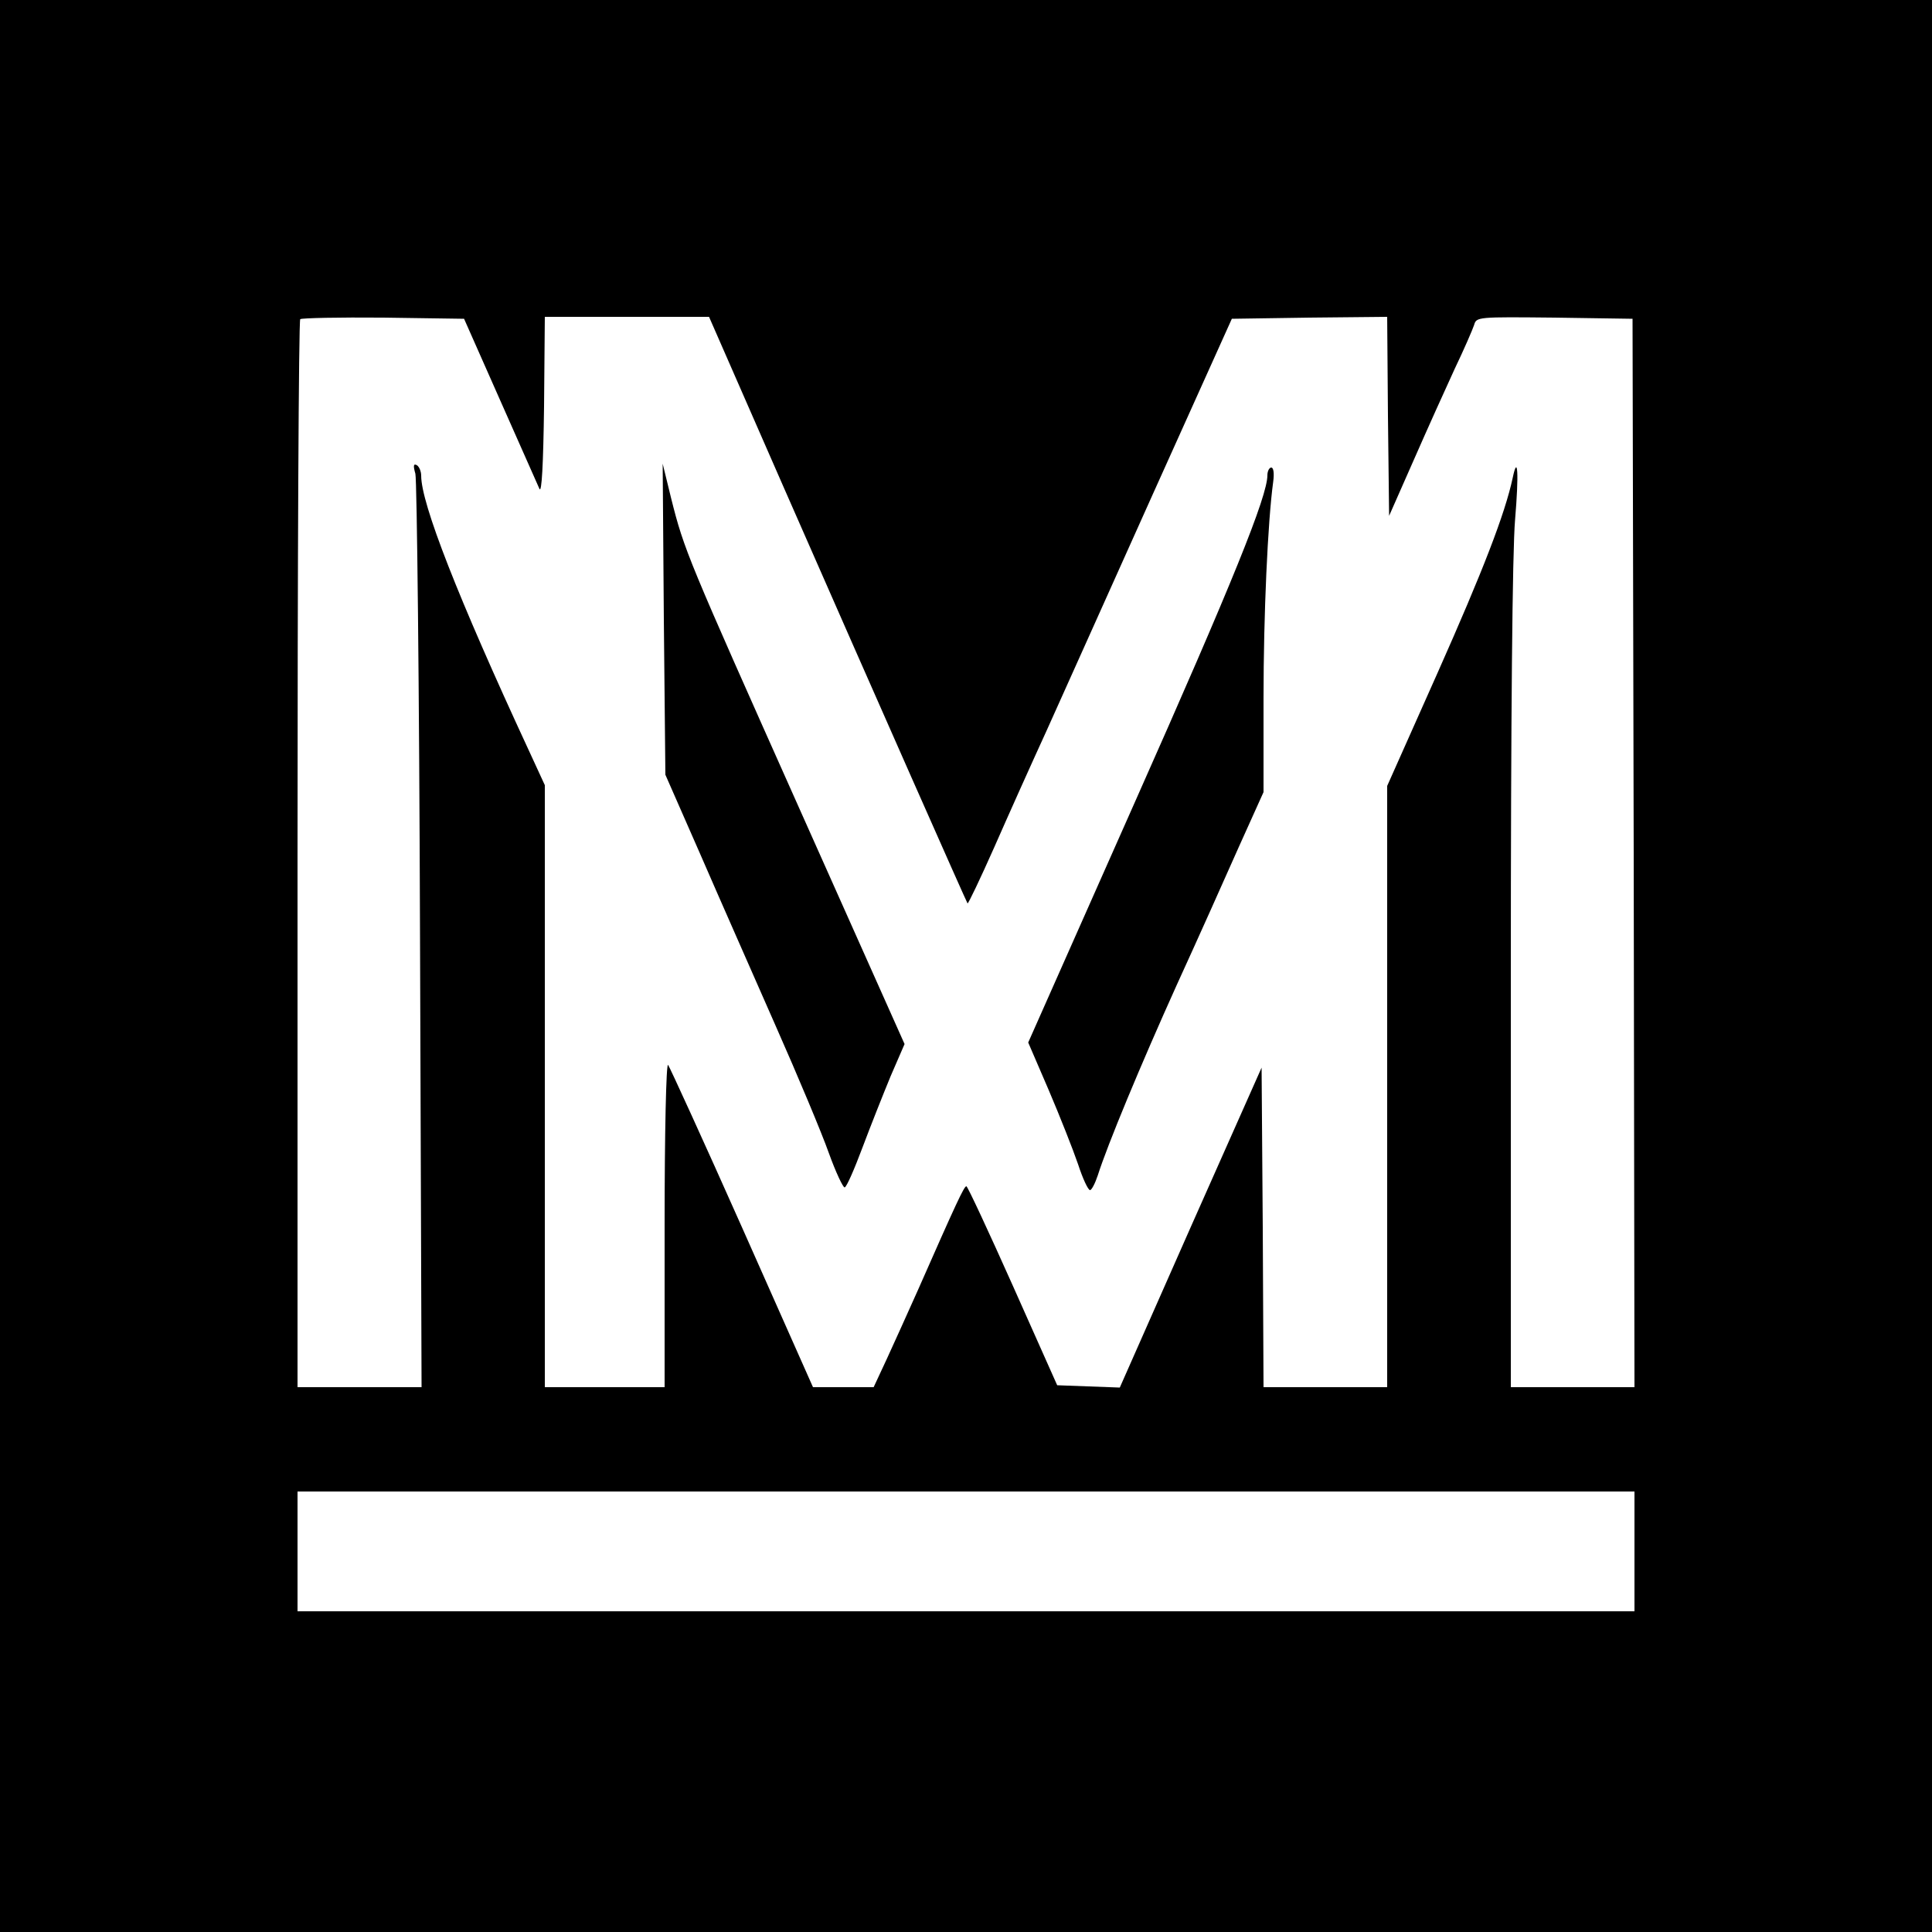
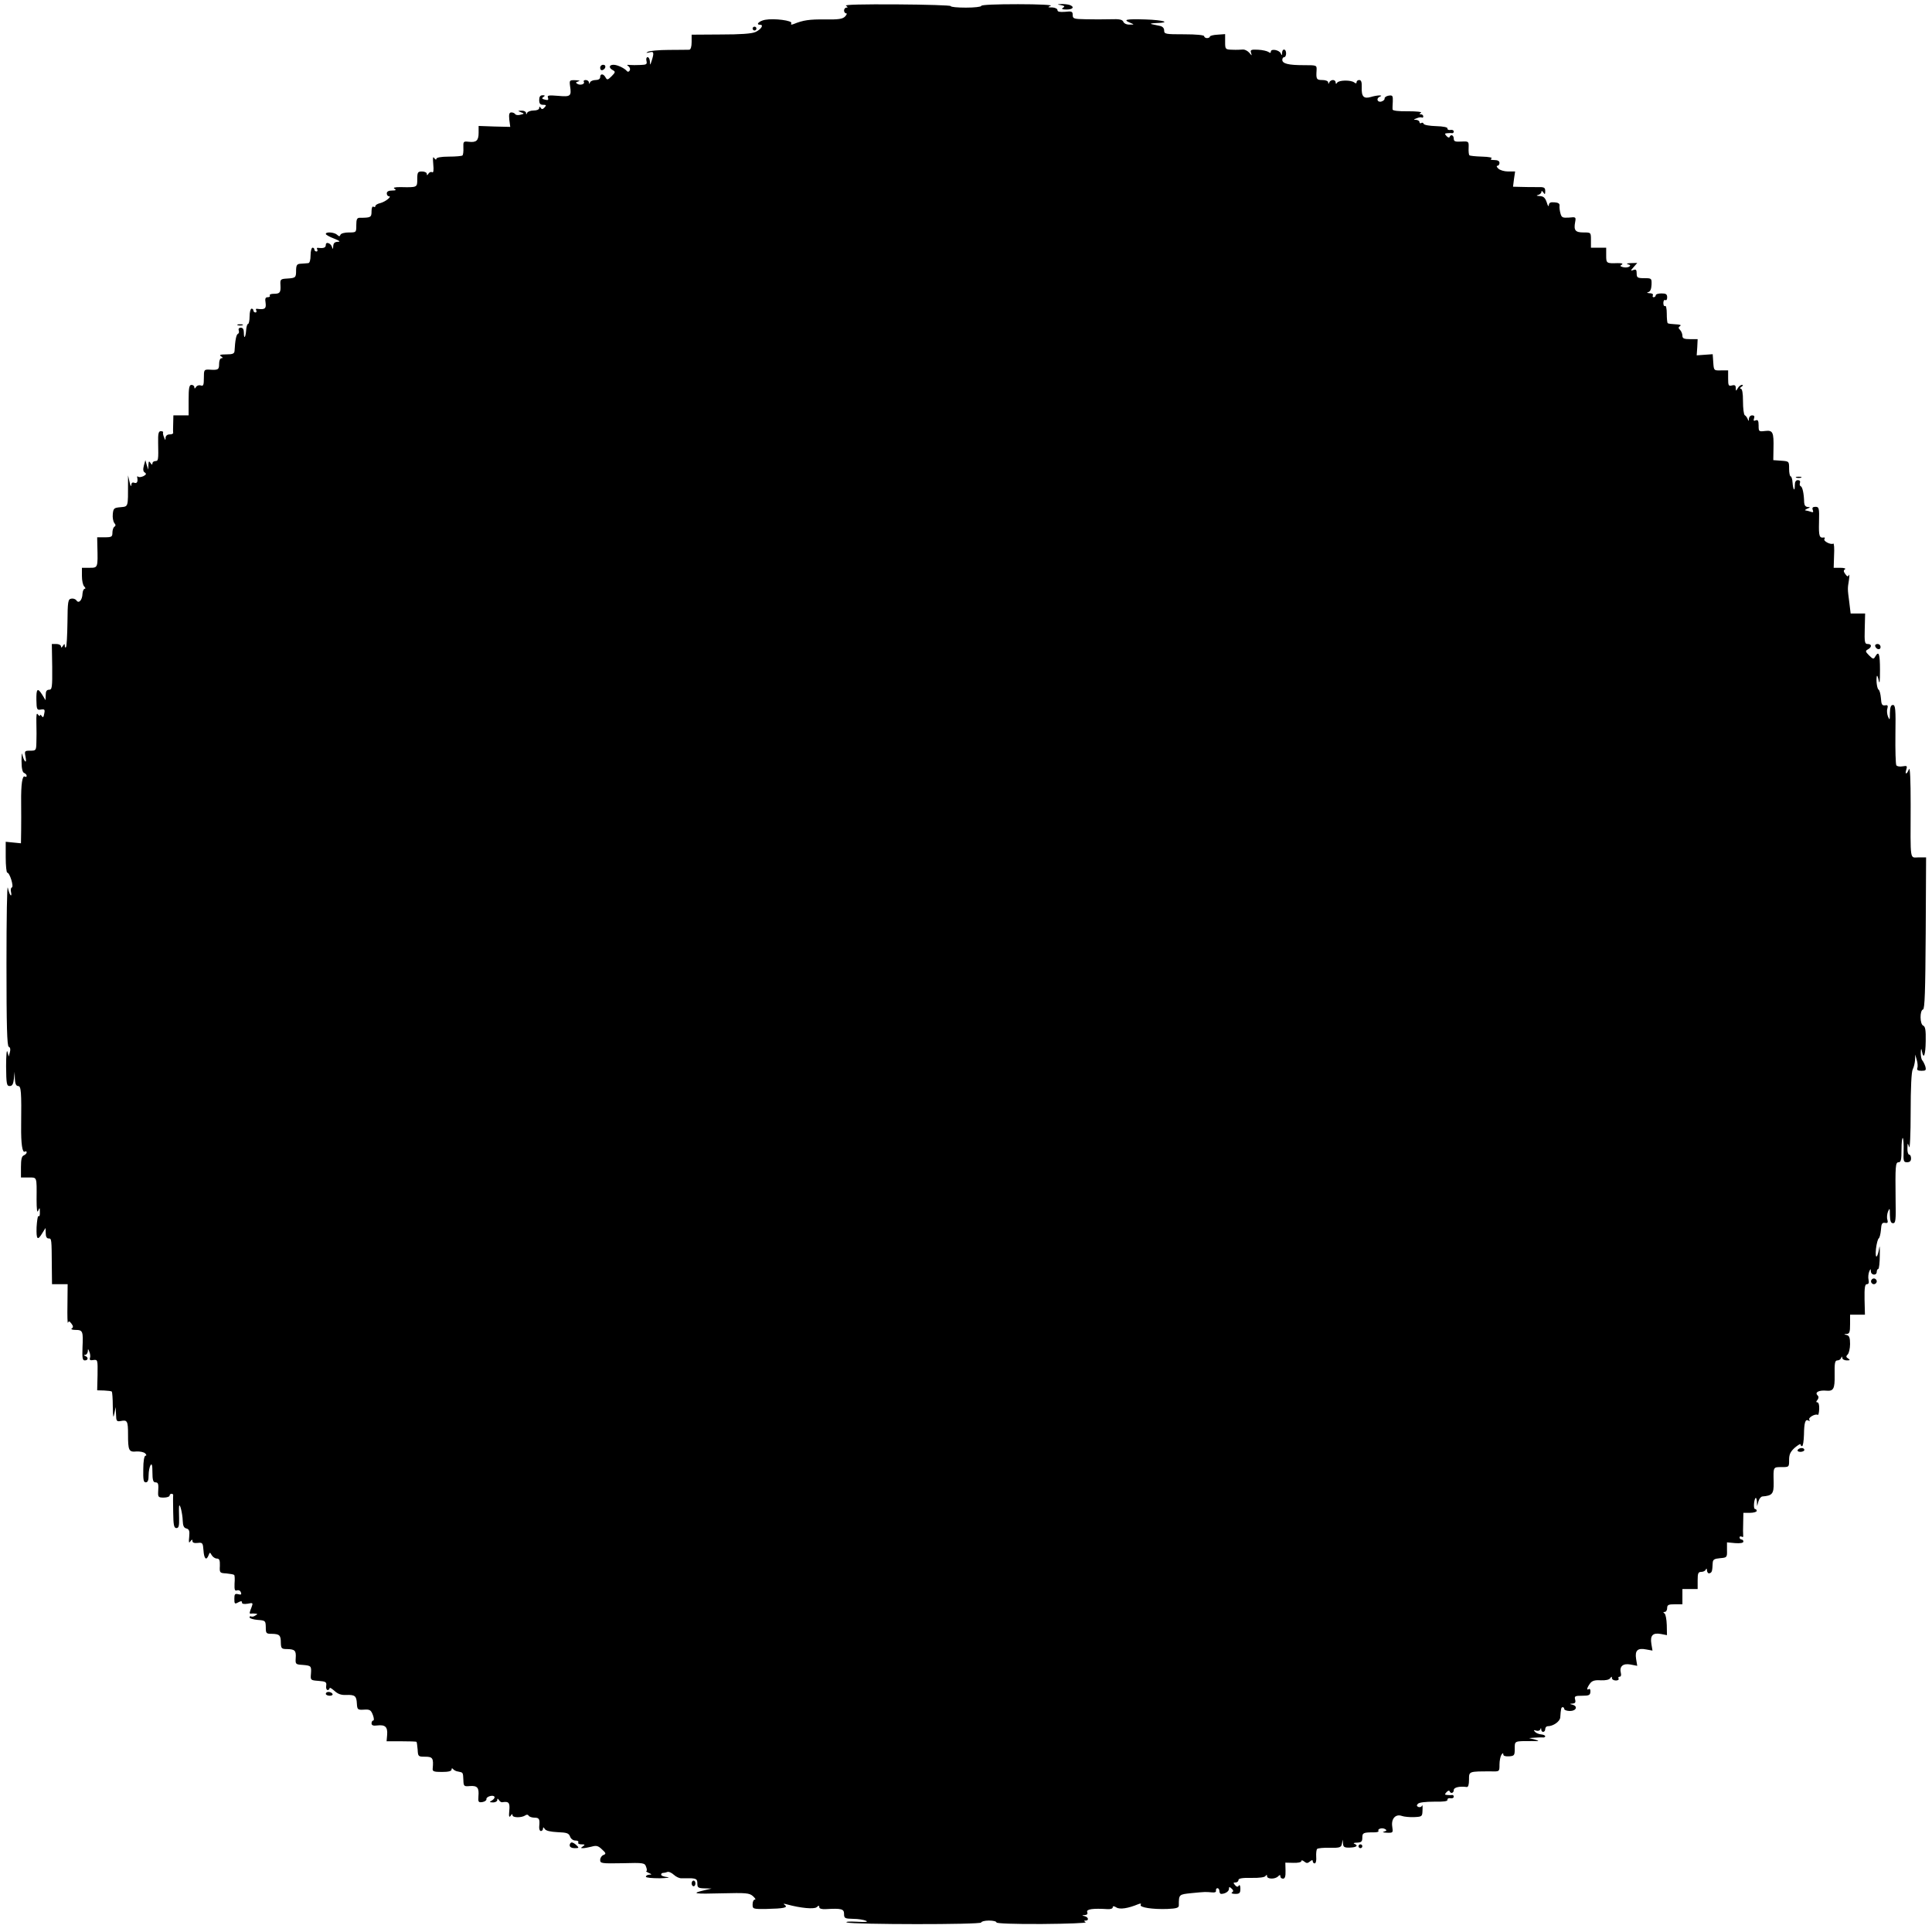
- <svg xmlns="http://www.w3.org/2000/svg" version="1.0" width="500pt" height="500pt" viewBox="0 0 500 500" preserveAspectRatio="xMidYMid meet">
-   <g transform="translate(0,500) scale(0.1,-0.1)" fill="#000000" stroke="none">
-     <path d="M0 2500 l0 -2500 2500 0 2500 0 0 2500 0 2500 -2500 0 -2500 0 0 -2500z m1294 1465 c51 -115 97 -219 102 -230 6 -13 10 63 12 213 l2 232 213 0 212 0 194 -443 c248 -565 472 -1071 475 -1075 2 -1 33 64 69 145 36 82 97 218 136 303 38 85 162 360 274 610 l205 455 201 3 201 2 2 -257 3 -258 64 145 c35 80 83 186 106 236 24 50 46 101 50 113 6 21 9 21 208 19 l202 -3 3 -1382 2 -1383 -160 0 -160 0 0 1059 c0 675 4 1106 11 1186 10 120 7 171 -6 109 -20 -94 -78 -243 -194 -504 l-131 -294 0 -778 0 -778 -160 0 -160 0 -2 414 -3 413 -184 -414 -183 -414 -81 3 -81 3 -115 258 c-63 141 -117 257 -120 257 -6 0 -26 -43 -126 -270 -26 -58 -62 -138 -80 -177 l-34 -73 -78 0 -79 0 -183 412 c-101 227 -188 417 -192 422 -5 6 -9 -178 -9 -412 l0 -422 -155 0 -155 0 0 779 0 779 -41 89 c-185 399 -279 640 -279 712 0 11 -5 23 -11 27 -9 5 -10 -1 -4 -22 4 -16 10 -554 12 -1196 l4 -1168 -160 0 -161 0 0 1378 c0 758 3 1382 7 1386 4 3 101 5 215 4 l209 -3 93 -210z m2936 -2980 l0 -155 -1730 0 -1730 0 0 155 0 155 1730 0 1730 0 0 -155z" />
-     <path d="M1718 3397 l4 -402 90 -205 c49 -113 137 -312 195 -444 58 -131 120 -279 138 -330 18 -50 37 -90 41 -89 5 1 25 47 46 103 21 56 54 139 73 185 l36 83 -272 609 c-291 652 -298 668 -332 803 l-22 90 3 -403z" />
-     <path d="M3280 3770 c0 -54 -90 -277 -343 -846 l-276 -622 53 -123 c29 -68 63 -154 76 -192 12 -37 26 -67 31 -67 4 0 13 17 20 38 25 79 111 286 204 492 54 118 126 279 161 358 l64 142 0 243 c0 217 11 458 25 560 3 22 1 37 -5 37 -5 0 -10 -9 -10 -20z" />
+ <svg xmlns="http://www.w3.org/2000/svg" version="1.0" width="1014pt" height="1014pt" viewBox="0 0 1014 1014" preserveAspectRatio="xMidYMid meet">
+   <g transform="translate(0,1014) scale(0.1,-0.1)" fill="#000000" stroke="none">
+     <path d="M4440 10110 c10 -7 11 -10 3 -10 -7 0 -13 -7 -13 -15 0 -8 5 -15 11 -15 6 0 3 -7 -6 -17 -13 -13 -35 -16 -105 -15 -82 1 -115 -4 -164 -24 -13 -5 -17 -4 -13 4 9 14 -90 27 -138 18 -31 -6 -51 -26 -25 -26 20 0 4 -25 -25 -38 -20 -9 -79 -13 -182 -13 l-153 -1 0 -39 c0 -24 -5 -39 -12 -40 -7 0 -56 -1 -108 -1 -52 0 -102 -5 -110 -10 -11 -6 -9 -7 8 -3 24 7 26 -1 12 -45 -8 -24 -8 -24 -9 -2 -1 12 -6 22 -12 22 -6 0 -9 -9 -6 -20 4 -17 0 -20 -31 -21 -21 -1 -46 -1 -57 0 -15 2 -17 0 -6 -7 7 -6 10 -15 6 -22 -4 -7 -10 -8 -14 -4 -11 15 -50 34 -71 34 -24 0 -26 -16 -4 -28 15 -8 14 -12 -6 -32 -20 -20 -24 -21 -32 -6 -11 20 -28 21 -28 1 0 -9 -9 -15 -24 -15 -13 0 -27 -6 -29 -12 -4 -10 -6 -10 -6 0 -1 6 -8 12 -17 12 -8 0 -13 -4 -10 -9 8 -12 -18 -21 -34 -11 -10 6 -8 9 6 13 11 3 5 5 -15 6 -32 1 -33 0 -29 -31 8 -53 3 -57 -63 -51 -50 4 -58 3 -53 -10 4 -12 0 -14 -16 -10 -16 4 -18 8 -8 14 10 7 9 9 -4 9 -13 0 -18 -8 -18 -25 0 -18 5 -25 20 -25 17 0 19 -2 8 -14 -9 -10 -15 -11 -20 -2 -6 8 -8 8 -8 -1 0 -8 -13 -13 -29 -13 -16 0 -32 -6 -34 -12 -4 -10 -6 -10 -6 0 -1 6 -11 12 -23 11 -21 0 -22 -1 -4 -8 19 -7 19 -8 -2 -13 -12 -4 -25 -2 -28 3 -3 5 -12 9 -20 9 -11 0 -14 -9 -11 -38 l5 -38 -83 2 -83 3 0 -36 c0 -41 -12 -52 -53 -47 -27 3 -28 1 -27 -31 1 -19 -1 -38 -5 -41 -3 -3 -35 -6 -71 -6 -42 0 -66 -5 -66 -12 0 -6 -5 -4 -11 4 -7 11 -8 2 -5 -33 3 -31 1 -45 -6 -41 -6 4 -14 0 -19 -7 -6 -10 -9 -11 -9 -1 0 6 -11 12 -25 12 -22 0 -25 -4 -25 -40 0 -44 1 -44 -89 -42 -30 0 -40 -3 -30 -9 10 -6 7 -9 -13 -9 -18 0 -28 -5 -28 -15 0 -8 5 -15 11 -15 18 0 -18 -29 -45 -36 -14 -3 -26 -10 -26 -16 0 -5 -4 -6 -10 -3 -6 4 -10 -7 -10 -24 0 -32 -4 -34 -62 -34 -14 0 -18 -8 -18 -38 0 -39 0 -39 -39 -39 -22 0 -41 -5 -44 -12 -4 -10 -7 -10 -18 0 -14 13 -59 17 -59 4 0 -4 19 -15 43 -24 30 -12 36 -17 20 -17 -17 -1 -23 -7 -24 -23 -1 -16 -3 -18 -6 -6 -5 21 -33 32 -33 13 0 -15 -11 -19 -39 -16 -7 2 -10 -2 -6 -8 3 -6 1 -11 -4 -11 -6 0 -11 5 -11 10 0 6 -4 10 -10 10 -5 0 -10 -18 -10 -40 0 -25 -5 -41 -12 -41 -7 -1 -24 -2 -38 -3 -21 -1 -25 -6 -26 -33 0 -40 -1 -42 -47 -45 -35 -2 -37 -4 -35 -35 2 -39 -3 -45 -36 -45 -14 0 -23 -4 -20 -9 3 -5 -2 -9 -11 -9 -12 0 -15 -7 -11 -30 4 -30 -4 -36 -43 -31 -7 2 -10 -2 -6 -8 3 -6 1 -11 -4 -11 -6 0 -11 5 -11 10 0 6 -4 10 -10 10 -5 0 -10 -18 -10 -40 0 -22 -4 -40 -8 -40 -4 0 -9 -14 -10 -32 -3 -40 -12 -51 -12 -15 0 18 -5 27 -16 27 -10 0 -14 -6 -11 -14 3 -8 1 -16 -4 -18 -9 -3 -15 -35 -18 -90 -1 -14 -10 -18 -43 -18 -32 0 -39 -3 -28 -10 10 -6 11 -10 3 -10 -8 0 -13 -13 -13 -30 0 -31 -5 -33 -52 -30 -27 1 -28 -1 -28 -44 0 -37 -3 -44 -16 -39 -9 3 -20 0 -25 -8 -6 -10 -9 -10 -9 -1 0 6 -7 12 -15 12 -12 0 -15 -16 -15 -80 l0 -80 -40 0 -40 0 -1 -42 c-1 -24 -1 -46 0 -50 0 -5 -8 -8 -19 -8 -12 0 -20 -7 -21 -17 0 -15 -2 -15 -8 2 -5 11 -7 23 -5 26 2 3 -4 6 -12 6 -12 0 -15 -13 -14 -61 2 -90 1 -96 -15 -96 -8 0 -15 -6 -15 -12 0 -9 -4 -8 -10 2 -8 12 -10 10 -11 -10 l-1 -25 -8 25 -7 25 -8 -29 c-5 -19 -4 -31 5 -36 9 -6 8 -11 -7 -19 -11 -5 -24 -7 -28 -3 -3 4 -6 2 -5 -3 5 -23 -1 -34 -15 -29 -10 4 -15 0 -16 -12 -1 -11 -5 -3 -9 16 l-8 35 0 -40 c0 -128 2 -123 -39 -127 -35 -3 -38 -6 -41 -36 -2 -18 2 -39 8 -47 8 -9 8 -15 0 -20 -5 -3 -10 -17 -10 -31 0 -21 -4 -24 -40 -24 l-40 0 1 -47 c3 -114 3 -113 -41 -113 l-40 0 0 -43 c0 -24 5 -48 12 -55 7 -7 8 -12 3 -12 -6 0 -11 -12 -12 -26 -1 -34 -20 -54 -32 -35 -5 7 -17 11 -27 9 -17 -3 -19 -14 -20 -126 -1 -68 -4 -126 -8 -129 -3 -4 -6 0 -6 8 0 11 -2 11 -10 -1 -6 -10 -10 -11 -10 -2 0 6 -11 12 -24 12 l-24 0 2 -120 c1 -108 -1 -120 -16 -120 -13 0 -18 -8 -18 -27 l-1 -28 -17 28 c-25 40 -32 33 -31 -27 1 -50 3 -54 24 -50 19 3 22 0 17 -22 -3 -19 -7 -22 -13 -12 -5 7 -9 9 -9 3 0 -5 -5 -3 -11 5 -7 11 -9 -1 -8 -45 1 -33 1 -79 0 -102 -1 -41 -2 -43 -32 -43 -30 0 -31 -1 -25 -32 4 -20 3 -29 -3 -23 -5 6 -11 21 -14 35 -2 14 -4 -1 -4 -34 0 -39 5 -60 14 -63 7 -3 13 -9 13 -15 0 -5 -4 -7 -9 -4 -14 9 -21 -40 -20 -134 0 -47 1 -114 0 -150 l-1 -66 -40 4 -40 4 0 -81 c0 -45 4 -81 8 -81 13 0 36 -74 24 -78 -5 -1 -7 -13 -4 -25 3 -12 2 -19 -3 -15 -4 4 -10 22 -14 39 -4 18 -7 -161 -7 -399 0 -327 3 -433 12 -436 8 -3 10 -14 6 -28 l-6 -23 -7 25 c-4 14 -7 -20 -7 -77 1 -92 3 -103 19 -103 13 0 19 10 22 38 l4 37 1 -37 c1 -26 7 -38 17 -38 16 0 18 -30 16 -210 -1 -94 6 -143 20 -134 5 3 9 1 9 -4 0 -6 -7 -12 -15 -16 -11 -4 -15 -21 -15 -61 l0 -55 40 0 c45 0 43 7 42 -115 0 -52 3 -73 8 -60 7 17 9 17 9 3 1 -27 0 -33 -8 -31 -3 1 -7 -25 -9 -58 -2 -65 5 -73 30 -31 l17 27 1 -27 c0 -18 5 -28 15 -28 16 0 16 0 17 -152 l1 -88 41 0 41 0 -1 -107 c-1 -60 0 -102 3 -95 4 10 8 8 18 -5 10 -13 10 -20 2 -25 -7 -4 2 -8 19 -8 39 0 41 -7 37 -92 -2 -55 0 -68 12 -68 18 0 20 16 3 23 -10 4 -10 6 0 6 6 1 12 9 13 19 0 14 2 14 8 -3 5 -11 6 -26 3 -33 -3 -10 2 -13 18 -10 23 3 23 1 22 -78 l-2 -81 37 -1 c20 -1 38 -3 40 -6 2 -2 5 -37 5 -78 1 -56 3 -65 8 -38 l7 35 2 -39 c1 -35 3 -38 26 -34 33 7 37 -1 37 -70 0 -85 4 -94 44 -90 18 1 39 -3 46 -10 7 -7 8 -12 2 -12 -7 0 -12 -29 -12 -70 -1 -56 1 -70 13 -70 11 0 15 11 15 38 0 20 5 44 10 52 7 11 10 0 10 -37 0 -40 4 -53 15 -53 16 0 18 -8 15 -52 -1 -25 2 -28 29 -28 17 0 31 5 31 10 0 6 5 10 10 10 6 0 9 -3 9 -7 -1 -5 -1 -45 0 -90 1 -68 4 -83 17 -83 12 0 15 11 14 53 -1 28 -1 57 0 62 4 19 18 -40 19 -76 1 -27 6 -38 19 -41 15 -4 18 -13 15 -44 -3 -29 -2 -35 6 -24 8 11 11 12 11 2 0 -9 10 -12 28 -10 25 3 27 0 30 -39 3 -45 15 -56 27 -25 6 16 7 16 16 0 6 -10 18 -18 27 -18 13 0 17 -8 16 -38 -2 -37 -1 -38 34 -40 20 -2 38 -5 41 -8 3 -2 4 -23 2 -46 -1 -32 1 -39 13 -35 8 3 17 -1 20 -10 5 -12 1 -14 -14 -10 -17 4 -20 0 -20 -24 0 -27 2 -29 20 -19 15 8 20 8 20 -1 0 -7 10 -9 30 -6 28 6 29 5 20 -19 -12 -30 -12 -34 -3 -33 5 1 15 1 23 0 13 -1 13 -3 0 -10 -8 -6 -18 -7 -22 -5 -4 3 -8 1 -8 -5 0 -5 19 -11 42 -13 41 -3 42 -4 43 -38 0 -33 2 -35 32 -35 40 -1 47 -7 47 -48 1 -29 4 -32 33 -32 41 -1 48 -8 45 -48 -2 -31 0 -33 35 -35 46 -4 48 -5 45 -47 -3 -33 -2 -34 40 -37 38 -3 43 -6 40 -26 -2 -12 2 -22 7 -22 6 0 11 4 11 10 0 5 11 -2 25 -14 18 -17 36 -23 61 -22 47 2 55 -5 57 -45 2 -32 4 -34 38 -32 30 2 36 -2 46 -28 6 -16 7 -29 2 -29 -5 0 -9 -7 -9 -15 0 -10 9 -14 29 -11 42 5 56 -7 53 -48 l-3 -35 77 0 c42 0 78 -1 80 -3 2 -2 4 -20 6 -41 2 -36 3 -37 40 -37 39 0 44 -8 39 -62 -2 -15 6 -18 48 -18 34 0 51 4 51 13 0 7 3 8 8 2 4 -5 16 -12 27 -13 26 -5 25 -4 27 -44 1 -33 3 -35 34 -32 40 3 49 -9 45 -54 -2 -30 0 -33 21 -30 12 2 22 9 21 15 -3 13 35 25 42 13 3 -5 -3 -13 -12 -19 -16 -9 -16 -10 5 -11 12 0 22 6 22 13 0 9 2 9 9 -1 4 -7 12 -12 17 -11 34 6 41 -2 37 -44 -3 -31 -1 -38 7 -27 6 10 10 11 10 3 0 -14 48 -14 67 -1 6 5 14 5 18 -2 3 -5 17 -10 31 -10 24 0 28 -7 24 -47 -1 -13 3 -23 9 -23 6 0 11 6 11 13 0 8 3 8 9 -2 6 -10 30 -15 67 -17 49 -2 59 -5 66 -23 4 -12 16 -21 28 -21 12 0 18 -4 15 -10 -3 -6 4 -10 17 -10 18 0 20 -2 8 -10 -13 -9 -13 -10 0 -10 8 0 29 4 45 8 25 7 34 5 54 -14 22 -20 23 -24 8 -30 -9 -3 -17 -15 -17 -26 0 -18 7 -19 117 -17 111 3 117 2 124 -19 5 -12 5 -22 1 -23 -4 0 2 -4 13 -9 17 -7 17 -9 3 -9 -10 -1 -18 -5 -18 -11 0 -5 32 -8 73 -8 39 1 57 4 40 6 -18 2 -33 7 -33 13 0 5 4 9 9 9 5 0 16 2 23 5 8 3 23 -4 35 -15 12 -11 30 -19 40 -18 10 0 33 0 51 0 27 -2 32 -6 32 -27 0 -22 4 -25 38 -26 l37 -1 -39 -9 c-72 -17 -52 -20 92 -16 128 3 145 2 164 -15 11 -10 16 -18 10 -18 -7 0 -12 -11 -12 -25 0 -24 1 -25 73 -24 90 2 115 7 96 21 -10 7 -7 8 11 3 73 -20 142 -26 156 -15 11 10 14 10 14 0 0 -7 13 -11 33 -10 84 5 97 1 97 -25 0 -23 4 -25 48 -26 26 0 56 -5 67 -10 14 -6 -1 -8 -50 -5 -38 2 -61 0 -50 -4 32 -11 705 -12 705 0 0 5 18 10 40 10 22 0 40 -4 40 -10 0 -5 94 -9 240 -8 133 1 235 5 228 9 -10 7 -10 9 0 9 18 0 15 18 -5 23 -16 4 -16 5 1 6 12 1 16 6 12 16 -5 15 31 20 107 15 15 -1 27 3 27 9 0 8 6 8 19 0 18 -12 62 -5 115 17 13 5 17 4 13 -3 -9 -14 63 -25 141 -22 46 2 59 6 59 18 0 59 0 58 66 65 72 7 74 7 107 4 16 -2 24 2 22 9 -1 7 2 13 8 13 5 0 10 -7 10 -15 0 -8 4 -15 9 -15 21 0 41 13 41 26 0 12 3 12 14 2 10 -9 11 -15 2 -20 -6 -4 1 -8 17 -8 23 0 27 4 27 28 0 15 -4 22 -8 16 -5 -9 -11 -8 -20 2 -10 12 -10 14 3 14 8 0 15 6 15 13 0 8 19 12 67 11 41 -1 71 3 75 10 6 8 8 7 8 -1 0 -16 42 -17 58 -1 9 9 12 9 12 0 0 -7 6 -12 14 -12 10 0 14 12 13 42 l-1 42 42 -1 c23 -1 42 3 42 9 0 6 6 5 15 -2 12 -10 18 -10 30 0 10 9 15 9 15 1 0 -6 5 -11 10 -11 6 0 10 16 8 35 -1 19 1 37 5 41 4 4 34 7 66 6 54 -1 60 2 64 21 l4 22 2 -22 c1 -17 7 -21 36 -20 35 1 46 11 23 20 -7 3 -1 6 15 6 22 1 27 6 27 26 0 26 6 28 62 28 15 0 25 3 23 7 -7 12 20 19 35 10 10 -6 8 -9 -6 -13 -11 -3 -5 -5 15 -6 33 -1 33 0 28 33 -6 41 18 67 51 55 11 -4 40 -7 64 -6 42 2 43 3 44 37 1 19 0 30 -3 23 -2 -7 -11 -9 -18 -7 -10 4 -11 9 -3 17 6 7 40 11 84 11 50 -1 73 2 71 10 -1 6 6 10 16 8 9 -2 17 2 17 8 0 5 -3 9 -7 9 -5 -1 -16 -1 -26 0 -15 1 -16 3 -5 15 7 8 15 10 16 5 6 -15 22 -10 22 6 0 14 30 21 68 16 8 -1 12 12 12 39 0 44 -2 43 118 43 42 -1 42 -1 42 36 0 20 5 43 10 51 7 10 10 11 10 2 0 -8 11 -11 30 -10 28 2 30 5 30 40 0 42 -3 40 90 40 41 -1 42 0 15 8 l-30 8 30 2 c17 1 36 2 43 1 6 -1 12 2 12 6 0 5 -10 9 -21 10 -12 1 -27 7 -33 14 -8 9 -7 10 6 6 9 -3 19 -1 22 6 3 9 5 9 5 0 1 -18 21 -16 21 2 0 8 6 15 13 15 29 0 65 25 66 47 3 46 5 53 13 53 4 0 8 -4 8 -10 0 -5 14 -10 30 -10 33 0 43 25 13 33 -16 4 -16 5 1 6 13 1 17 6 13 21 -5 18 0 20 37 20 35 0 42 3 43 20 1 11 -2 18 -8 15 -14 -9 -10 7 6 29 11 15 25 19 57 17 25 -1 44 3 49 11 7 10 9 10 9 1 0 -7 9 -13 21 -13 11 0 17 5 14 10 -3 5 -1 10 6 10 6 0 9 8 6 19 -9 35 11 52 50 45 l36 -7 -6 36 c-7 45 8 59 53 50 l33 -6 -6 36 c-7 44 8 59 51 51 l31 -6 -1 53 c-1 30 -6 57 -12 61 -8 5 -7 8 2 8 6 0 12 9 12 20 0 17 7 20 40 20 l40 0 0 40 0 40 40 0 40 0 0 45 c0 38 3 45 19 45 11 0 22 6 24 13 3 7 6 4 6 -6 1 -10 7 -17 14 -14 12 4 14 10 16 54 1 18 8 22 39 25 36 3 37 4 36 43 l0 40 43 -4 c27 -2 43 1 43 8 0 6 -4 11 -10 11 -5 0 -10 5 -10 11 0 5 5 7 11 4 6 -4 10 -1 8 6 -1 8 -1 38 0 67 l1 52 35 0 c19 0 35 5 35 10 0 6 -4 10 -9 10 -9 0 -6 48 3 58 3 3 6 -6 7 -19 l1 -24 7 25 c4 14 13 25 21 26 52 4 60 14 59 73 -2 83 -3 81 41 81 40 0 40 0 40 38 0 29 7 43 30 64 17 14 30 22 30 17 0 -5 4 -9 8 -9 5 0 9 27 10 60 1 65 7 84 24 74 7 -4 8 -2 4 5 -7 11 32 33 45 25 3 -2 6 12 7 31 1 20 -3 35 -10 35 -7 0 -7 4 1 13 7 10 7 17 0 24 -16 16 9 28 48 24 36 -3 43 11 42 79 -1 67 1 80 15 80 8 0 17 6 19 13 4 9 6 9 6 0 1 -7 11 -13 24 -13 17 0 19 2 7 10 -12 7 -12 12 -2 22 6 6 12 31 12 54 0 32 -4 44 -17 47 -17 4 -17 5 0 6 14 1 17 10 17 51 l0 50 39 0 39 0 -2 80 c-1 62 2 80 12 80 10 0 12 8 9 23 -3 12 -1 31 3 42 7 17 9 17 9 3 1 -22 31 -24 31 -3 0 8 4 15 8 15 4 0 8 33 8 73 1 39 -1 56 -3 37 -3 -19 -8 -39 -13 -44 -5 -5 -7 12 -4 40 3 27 10 51 14 54 5 3 10 23 12 45 2 32 6 39 21 37 14 -3 17 1 13 16 -4 10 -2 30 3 43 9 21 10 19 10 -18 1 -32 5 -43 17 -43 13 0 15 17 13 118 -2 184 -1 202 16 202 12 0 15 14 15 67 0 36 3 63 7 60 3 -4 5 -34 4 -67 -2 -55 0 -60 18 -60 14 0 21 6 21 20 0 11 -4 20 -10 20 -5 0 -10 15 -9 33 1 30 1 31 9 7 4 -14 8 66 8 182 0 129 4 214 11 226 6 12 11 33 12 49 l1 28 8 -28 c5 -16 6 -35 3 -43 -4 -10 3 -14 22 -14 23 0 25 3 20 23 -4 12 -11 26 -16 32 -5 5 -8 23 -8 40 1 23 3 25 6 8 9 -47 19 -21 20 53 1 57 -2 76 -13 81 -18 7 -19 80 -1 85 9 4 12 94 14 401 l2 397 -40 0 c-46 0 -42 -28 -41 275 0 131 -3 202 -9 188 -11 -29 -23 -30 -14 -2 6 19 4 21 -19 17 -15 -3 -29 0 -33 5 -4 6 -6 80 -5 164 2 130 0 153 -13 153 -11 0 -15 -12 -16 -42 0 -38 -1 -40 -10 -19 -5 13 -7 33 -3 43 4 15 1 19 -13 16 -15 -2 -19 5 -21 37 -2 22 -7 42 -12 45 -8 5 -14 44 -10 70 2 8 6 -1 10 -20 5 -25 7 -9 7 53 0 85 -6 104 -25 71 -8 -15 -12 -14 -32 6 -20 20 -21 24 -6 32 21 12 21 28 -2 28 -15 0 -17 10 -15 80 l2 80 -38 0 -38 0 -7 58 c-10 76 -9 72 -2 117 3 22 3 34 0 27 -5 -10 -9 -9 -19 5 -10 13 -10 20 -2 25 7 4 -4 8 -24 8 l-35 0 2 65 c2 36 0 64 -4 62 -13 -8 -53 13 -47 23 4 6 3 10 -2 9 -24 -4 -28 6 -26 81 2 74 0 80 -19 80 -14 0 -18 -5 -14 -16 5 -12 2 -15 -10 -10 -8 3 -21 6 -27 7 -7 0 -3 4 8 9 17 7 17 9 3 9 -12 1 -18 9 -19 24 -1 47 -9 82 -18 85 -5 2 -7 10 -4 18 3 8 -1 14 -11 14 -11 0 -16 -9 -16 -27 0 -36 -9 -25 -12 15 -1 18 -6 32 -10 32 -4 0 -8 18 -8 39 0 40 0 40 -42 43 l-41 3 1 60 c2 87 -3 98 -44 93 -33 -4 -34 -3 -34 29 0 25 -4 31 -15 27 -11 -5 -13 -2 -9 10 4 11 1 16 -10 16 -9 0 -16 -8 -17 -17 0 -14 -2 -15 -6 -3 -3 8 -10 18 -16 21 -5 4 -9 36 -9 73 0 43 -4 66 -12 66 -6 0 -4 5 4 10 9 6 10 10 3 10 -7 0 -17 -8 -22 -17 -10 -17 -10 -17 -11 1 0 13 -5 17 -20 13 -18 -5 -20 0 -20 37 l0 42 -37 0 c-38 -1 -38 -1 -41 42 l-3 43 -42 -3 -42 -3 3 43 2 42 -40 0 c-32 0 -40 4 -40 18 0 10 -6 24 -12 30 -10 10 -10 14 0 21 8 5 -1 8 -24 9 -20 1 -39 3 -41 6 -3 2 -5 25 -5 50 0 26 -4 44 -9 40 -5 -3 -9 4 -9 16 0 12 5 18 10 15 6 -3 10 3 10 14 0 17 -6 21 -30 21 -16 0 -30 -4 -30 -10 0 -5 -5 -10 -11 -10 -5 0 -7 5 -4 10 3 6 -4 11 -17 11 -14 1 -17 3 -7 6 10 2 16 16 17 38 1 34 1 35 -38 35 -36 0 -40 3 -40 25 0 19 -4 23 -17 18 -16 -6 -16 -4 1 15 l19 22 -34 -1 c-20 -1 -26 -3 -15 -6 14 -4 15 -7 6 -13 -7 -4 -21 -5 -32 -2 -15 4 -17 7 -6 13 8 6 1 8 -22 8 -59 -2 -60 -1 -60 41 l0 40 -40 0 -40 0 0 40 c0 40 0 40 -39 40 -43 0 -52 11 -44 54 5 27 4 28 -32 24 -34 -2 -39 0 -45 22 -4 14 -6 32 -5 40 2 11 -7 17 -26 18 -22 2 -29 -2 -30 -15 -1 -10 -6 -3 -11 15 -9 25 -17 32 -37 33 -17 1 -20 3 -8 6 9 2 17 10 17 16 0 7 4 6 10 -3 8 -12 10 -11 10 7 0 19 -5 22 -42 21 -24 0 -62 0 -85 1 l-42 1 5 40 6 40 -37 0 c-20 0 -43 7 -51 15 -9 8 -11 15 -5 15 6 0 11 7 11 15 0 10 -10 15 -27 15 -18 0 -24 3 -15 8 7 5 -14 9 -49 10 -34 1 -64 4 -67 7 -3 3 -5 20 -4 39 1 34 1 35 -38 33 -33 -2 -40 1 -40 15 0 19 -16 25 -22 9 -1 -5 -9 -3 -16 5 -11 12 -10 14 5 15 10 1 21 1 26 0 4 0 7 4 7 9 0 6 -8 10 -17 8 -10 -2 -17 2 -16 8 1 6 -22 11 -60 12 -34 1 -63 6 -65 12 -2 6 -8 8 -13 4 -5 -3 -9 0 -9 5 0 6 -8 11 -17 12 -15 0 -15 2 2 8 11 5 23 7 28 4 4 -2 7 1 7 6 0 6 -6 11 -12 11 -10 0 -10 2 0 8 7 5 -23 8 -68 8 -48 -1 -80 3 -81 9 -1 5 0 25 1 43 1 30 -1 33 -22 30 -12 -2 -22 -9 -21 -15 1 -6 -7 -13 -17 -16 -22 -6 -29 18 -7 26 21 9 -16 8 -48 -2 -38 -11 -50 2 -48 52 1 26 -3 37 -13 37 -8 0 -14 -5 -14 -11 0 -8 -4 -8 -12 -2 -17 14 -81 13 -90 -1 -5 -8 -8 -7 -8 2 0 6 -6 12 -14 12 -8 0 -17 -6 -19 -12 -4 -10 -6 -10 -6 0 -1 7 -14 12 -31 12 -31 0 -33 5 -30 52 1 26 1 26 -68 26 -80 0 -112 8 -112 28 0 8 5 14 10 14 6 0 10 9 10 20 0 25 -20 27 -21 3 0 -15 -2 -15 -7 -3 -8 18 -52 26 -52 9 0 -8 -4 -8 -12 -2 -7 5 -32 11 -55 12 -37 2 -42 -1 -37 -16 5 -17 5 -17 -9 0 -9 10 -24 18 -34 17 -10 -1 -35 -2 -55 -1 -37 1 -38 2 -38 41 l0 41 -40 -3 c-22 -1 -40 -6 -40 -10 0 -4 -7 -8 -15 -8 -8 0 -15 5 -15 10 0 6 -42 10 -105 10 -98 0 -105 1 -105 20 0 12 -8 21 -22 24 -13 3 -32 7 -43 9 -11 3 -1 5 23 6 82 2 40 16 -58 19 -101 3 -119 -1 -77 -18 21 -9 21 -9 -4 -9 -16 -1 -29 6 -33 14 -4 12 -20 16 -68 14 -35 -1 -93 -1 -130 0 -62 1 -68 3 -68 22 0 19 -5 21 -40 17 -28 -2 -40 0 -40 9 0 7 -12 13 -27 14 -25 0 -26 1 -8 9 11 4 -62 8 -172 8 -113 0 -193 -3 -193 -9 0 -5 -36 -9 -80 -9 -44 0 -80 3 -80 8 0 4 -127 8 -282 9 -179 1 -277 -1 -268 -7z" />
+     <path d="M5569 10113 c19 -4 21 -7 10 -14 -10 -6 -4 -9 19 -9 34 0 43 14 16 24 -9 3 -28 5 -42 5 -26 -2 -26 -2 -3 -6z" />
+     <path d="M3950 9990 c0 -5 5 -10 10 -10 6 0 10 5 10 10 0 6 -4 10 -10 10 -5 0 -10 -4 -10 -10z" />
+     <path d="M3150 9784 c0 -9 5 -14 12 -12 18 6 21 28 4 28 -9 0 -16 -7 -16 -16z" />
+     <path d="M1248 8433 c6 -2 18 -2 25 0 6 3 1 5 -13 5 -14 0 -19 -2 -12 -5z" />
+     <path d="M9428 7633 c6 -2 18 -2 25 0 6 3 1 5 -13 5 -14 0 -19 -2 -12 -5z" />
+     <path d="M9842 6748 c6 -18 28 -21 28 -4 0 9 -7 16 -16 16 -9 0 -14 -5 -12 -12z" />
+     <path d="M9820 3415 c0 -8 7 -15 15 -15 8 0 15 7 15 15 0 8 -7 15 -15 15 -8 0 -15 -7 -15 -15z" />
+     <path d="M9435 2530 c-3 -5 3 -10 14 -10 12 0 21 5 21 10 0 6 -6 10 -14 10 -8 0 -18 -4 -21 -10z" />
+     <path d="M1710 1250 c0 -5 9 -10 21 -10 11 0 17 5 14 10 -3 6 -13 10 -21 10 -8 0 -14 -4 -14 -10z" />
+     <path d="M2990 455 c0 -9 10 -15 26 -15 23 0 24 2 10 15 -8 8 -19 15 -25 15 -6 0 -11 -7 -11 -15z" />
+     <path d="M7130 450 c0 -5 5 -10 10 -10 6 0 10 5 10 10 0 6 -4 10 -10 10 -5 0 -10 -4 -10 -10z" />
+     <path d="M3630 255 c0 -8 5 -15 10 -15 6 0 10 7 10 15 0 8 -4 15 -10 15 -5 0 -10 -7 -10 -15z" />
  </g>
</svg>
